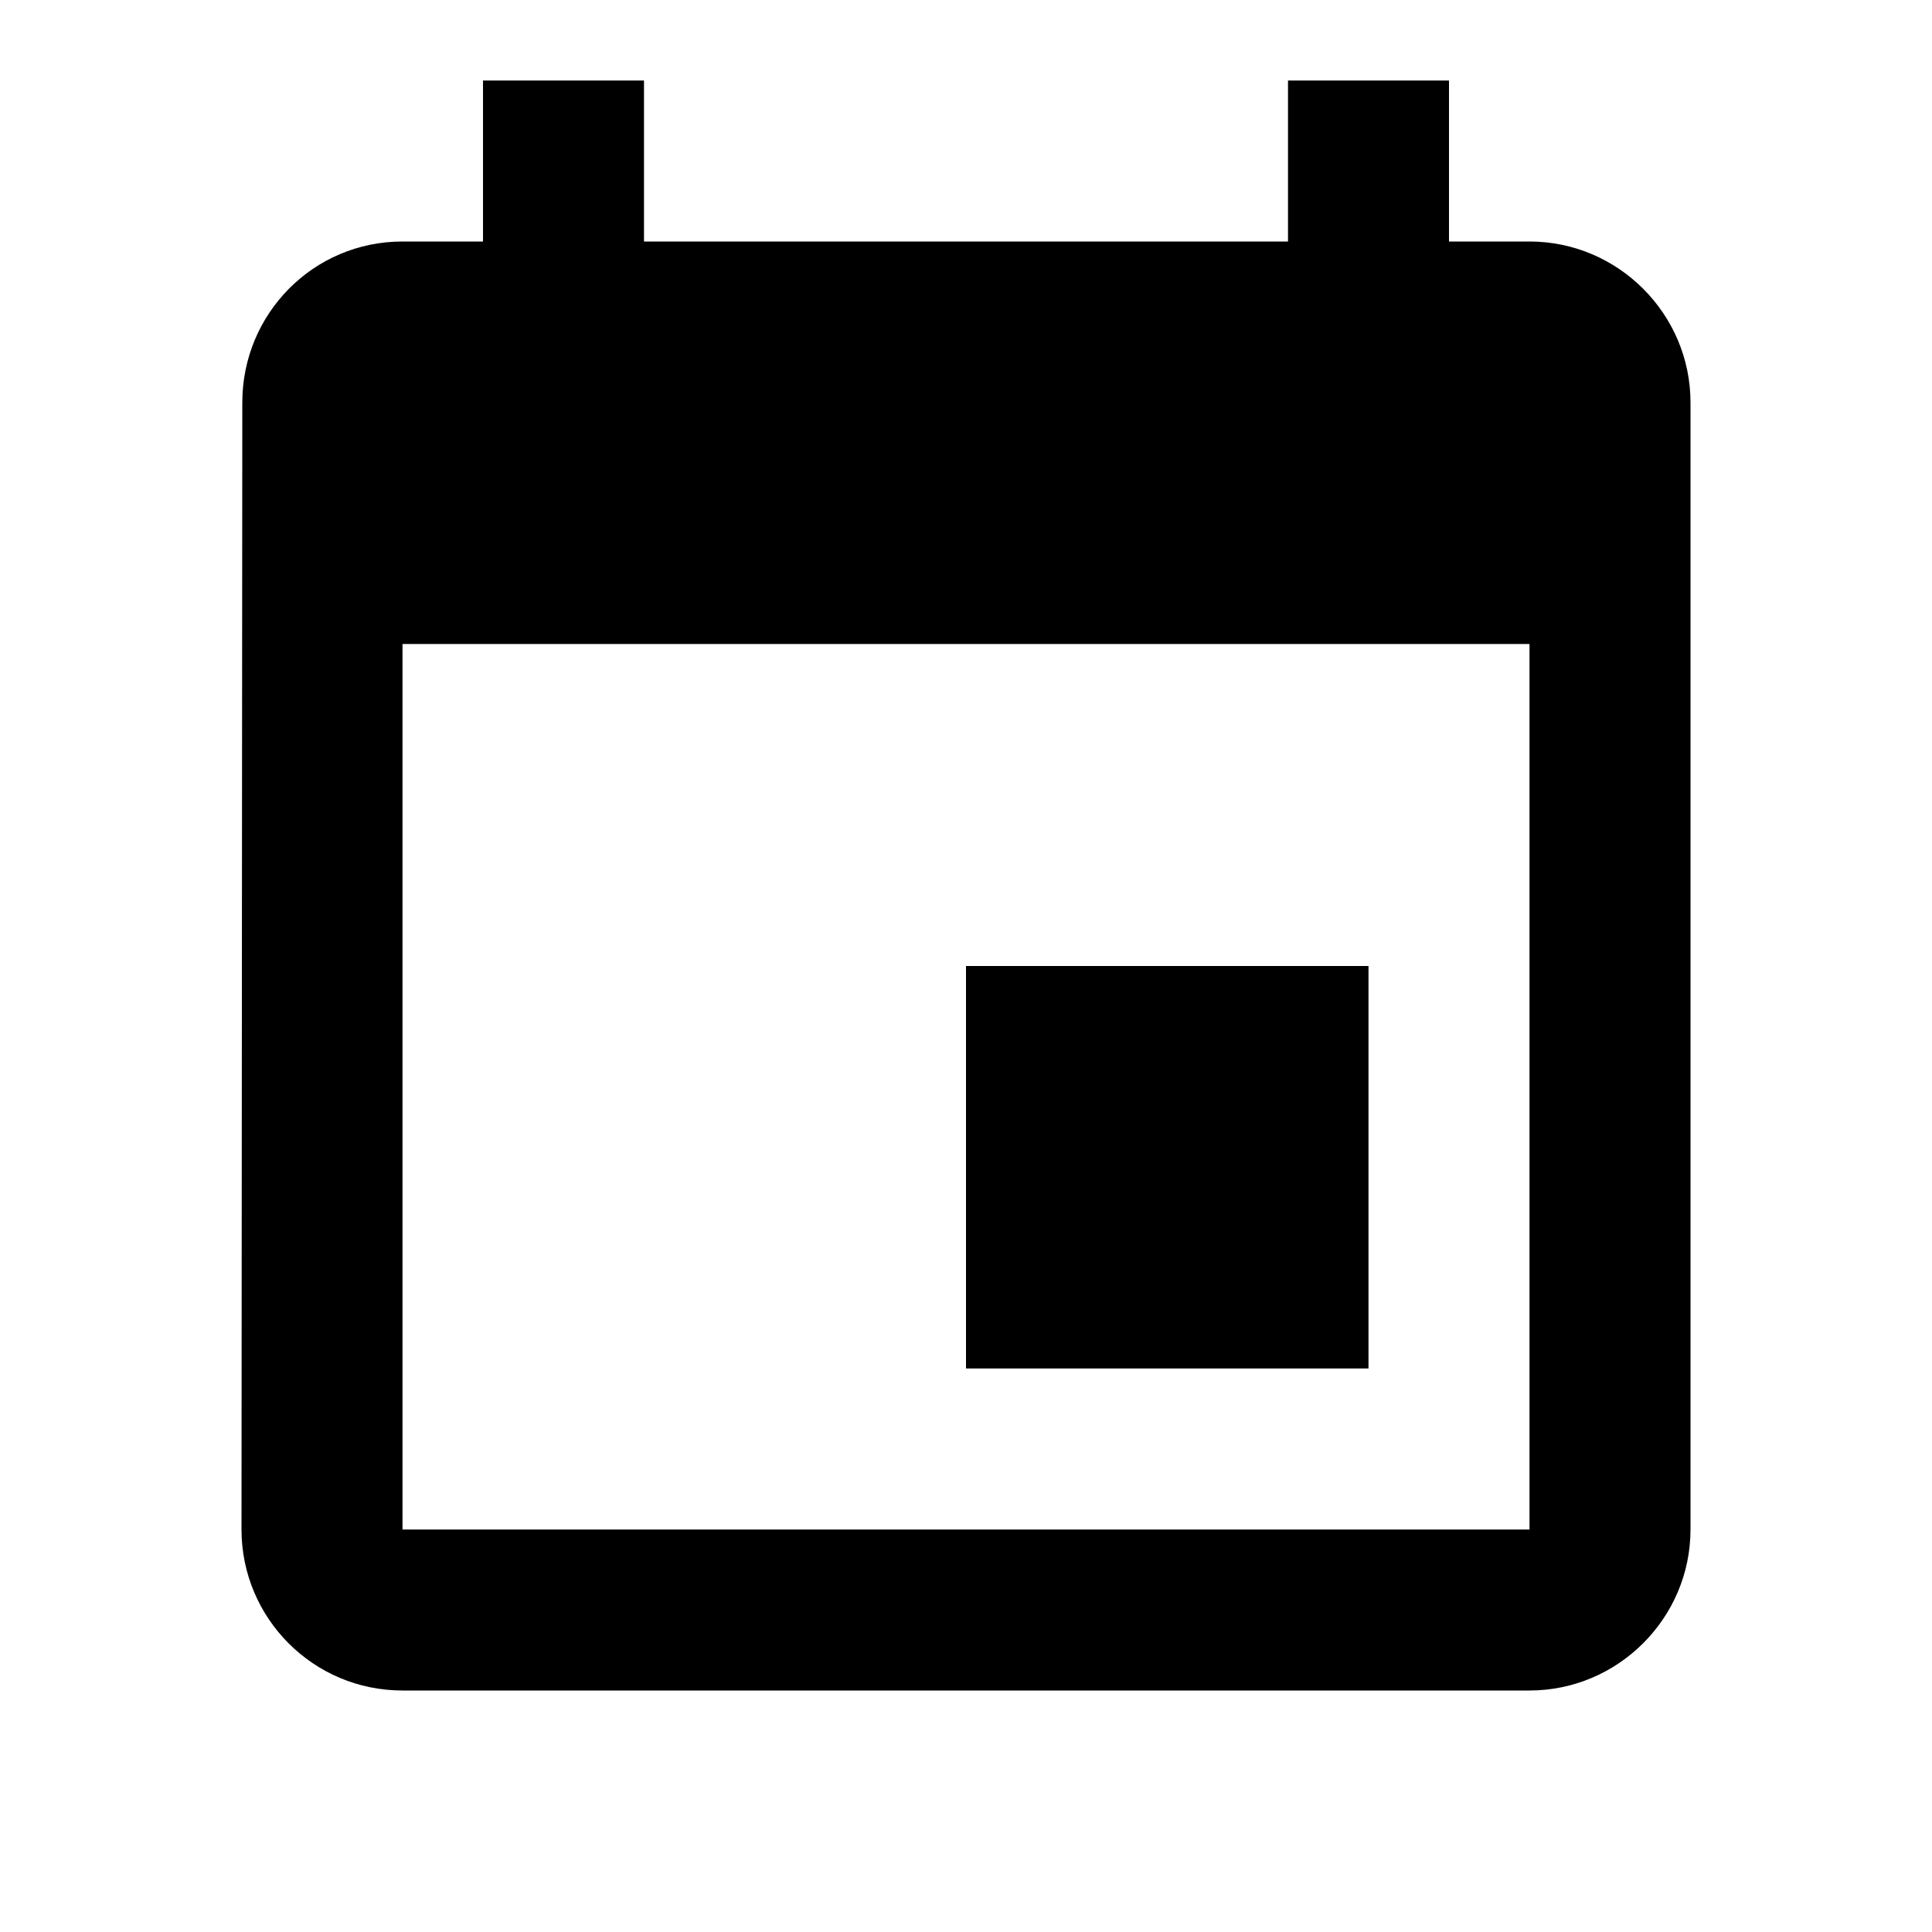
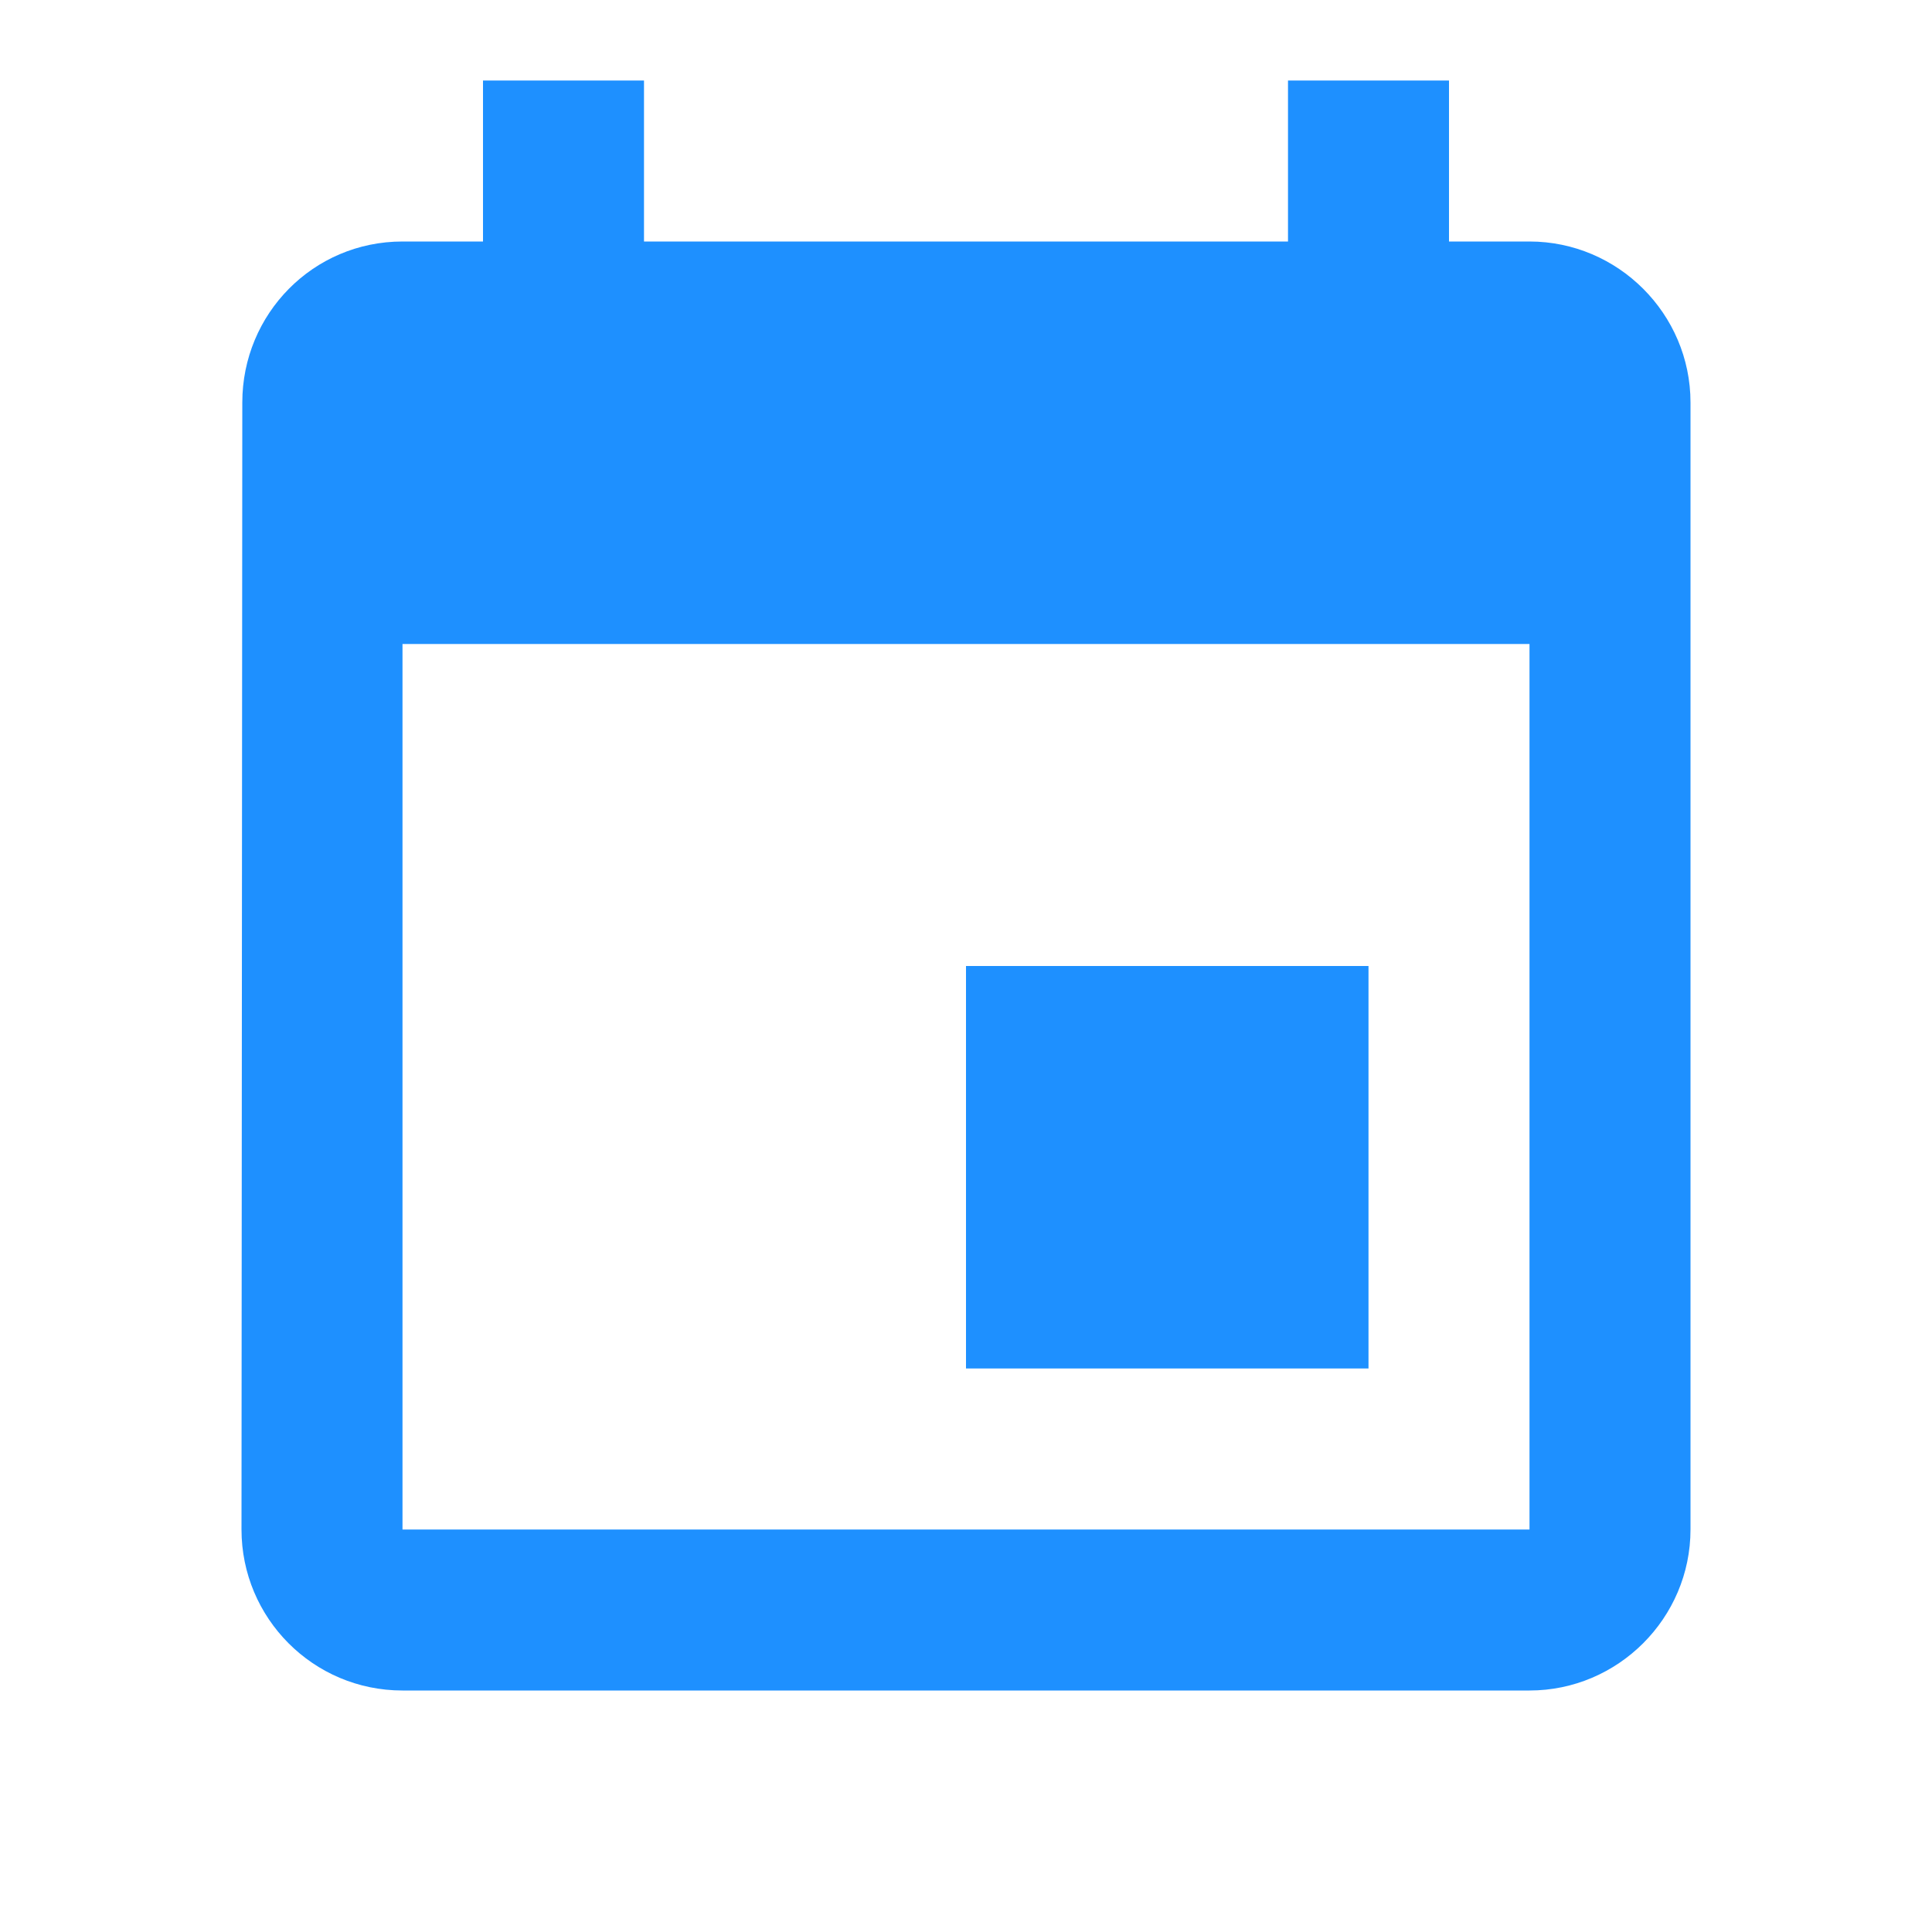
- <svg xmlns="http://www.w3.org/2000/svg" height="24px" viewBox="0 0 24 24" width="24px" fill="#000000">
+ <svg xmlns="http://www.w3.org/2000/svg" height="24px" viewBox="0 0 24 24" width="24px" fill="#1E90FF">
  <path d="M0 0h24v24H0z" fill="none" />
  <path d="M17 12h-5v5h5v-5zM16 1v2H8V1H6v2H5c-1.11 0-1.99.9-1.99 2L3 19c0 1.1.89 2 2 2h14c1.1 0 2-.9 2-2V5c0-1.1-.9-2-2-2h-1V1h-2zm3 18H5V8h14v11z" />
</svg>
